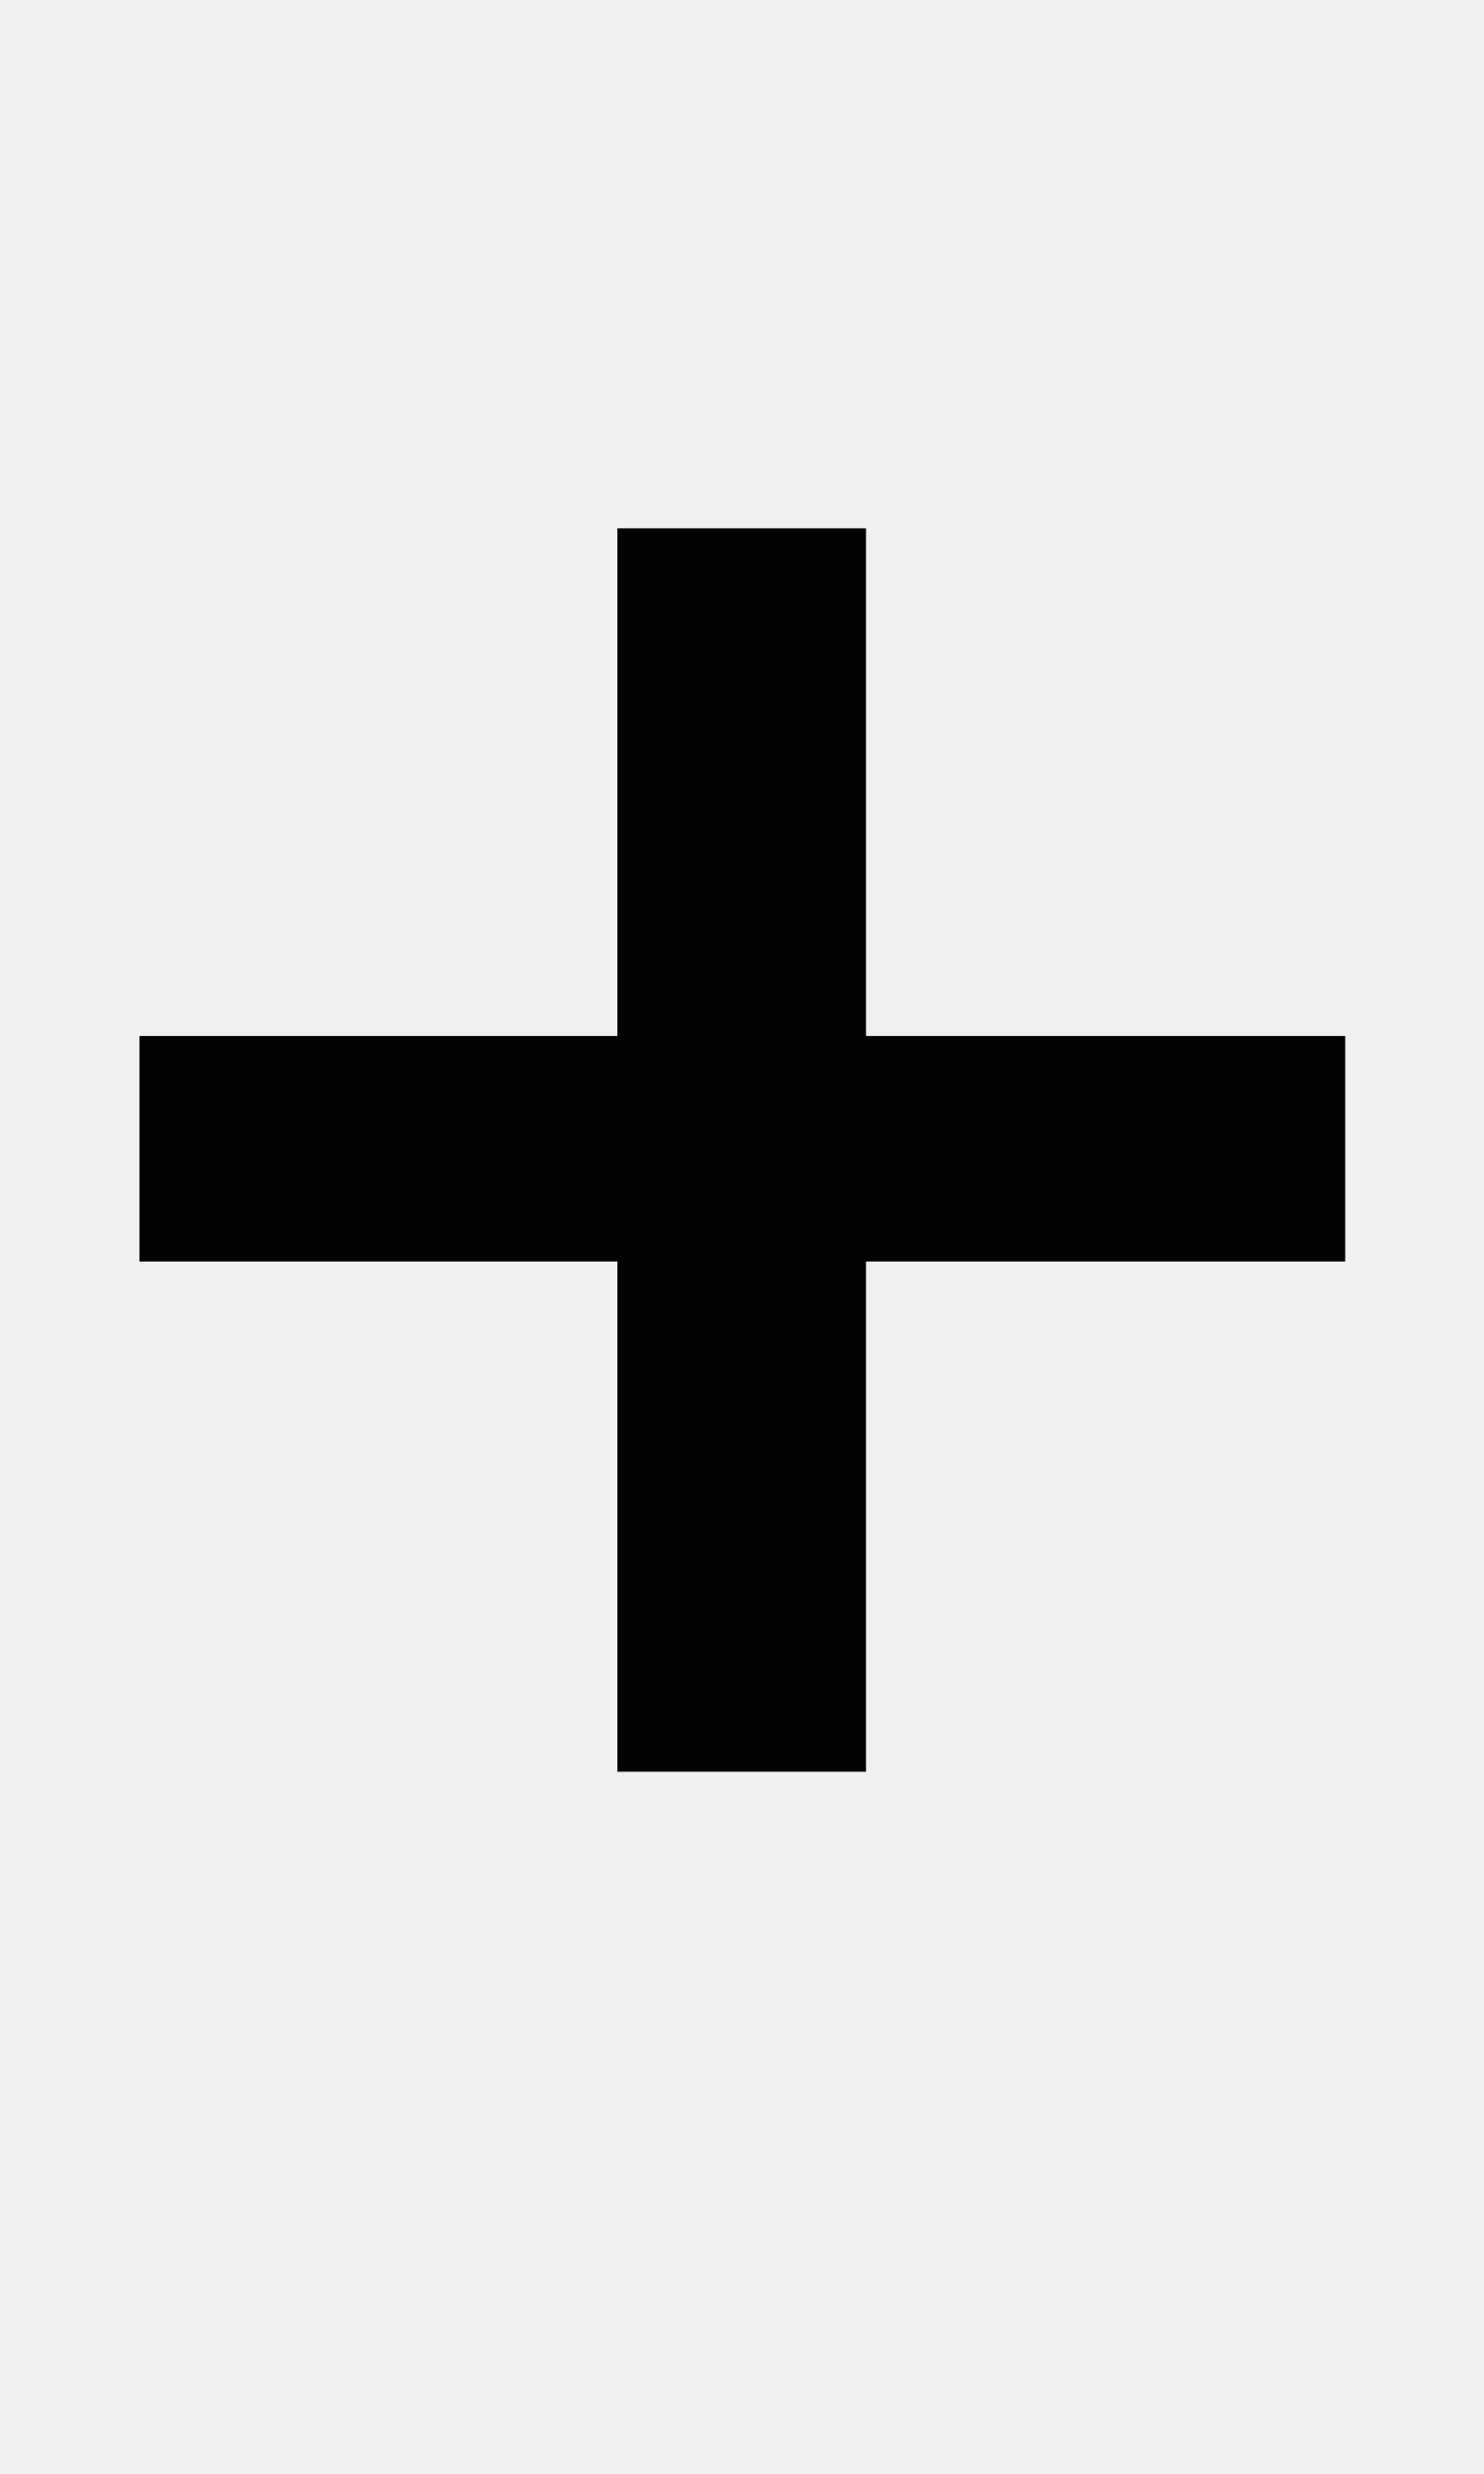
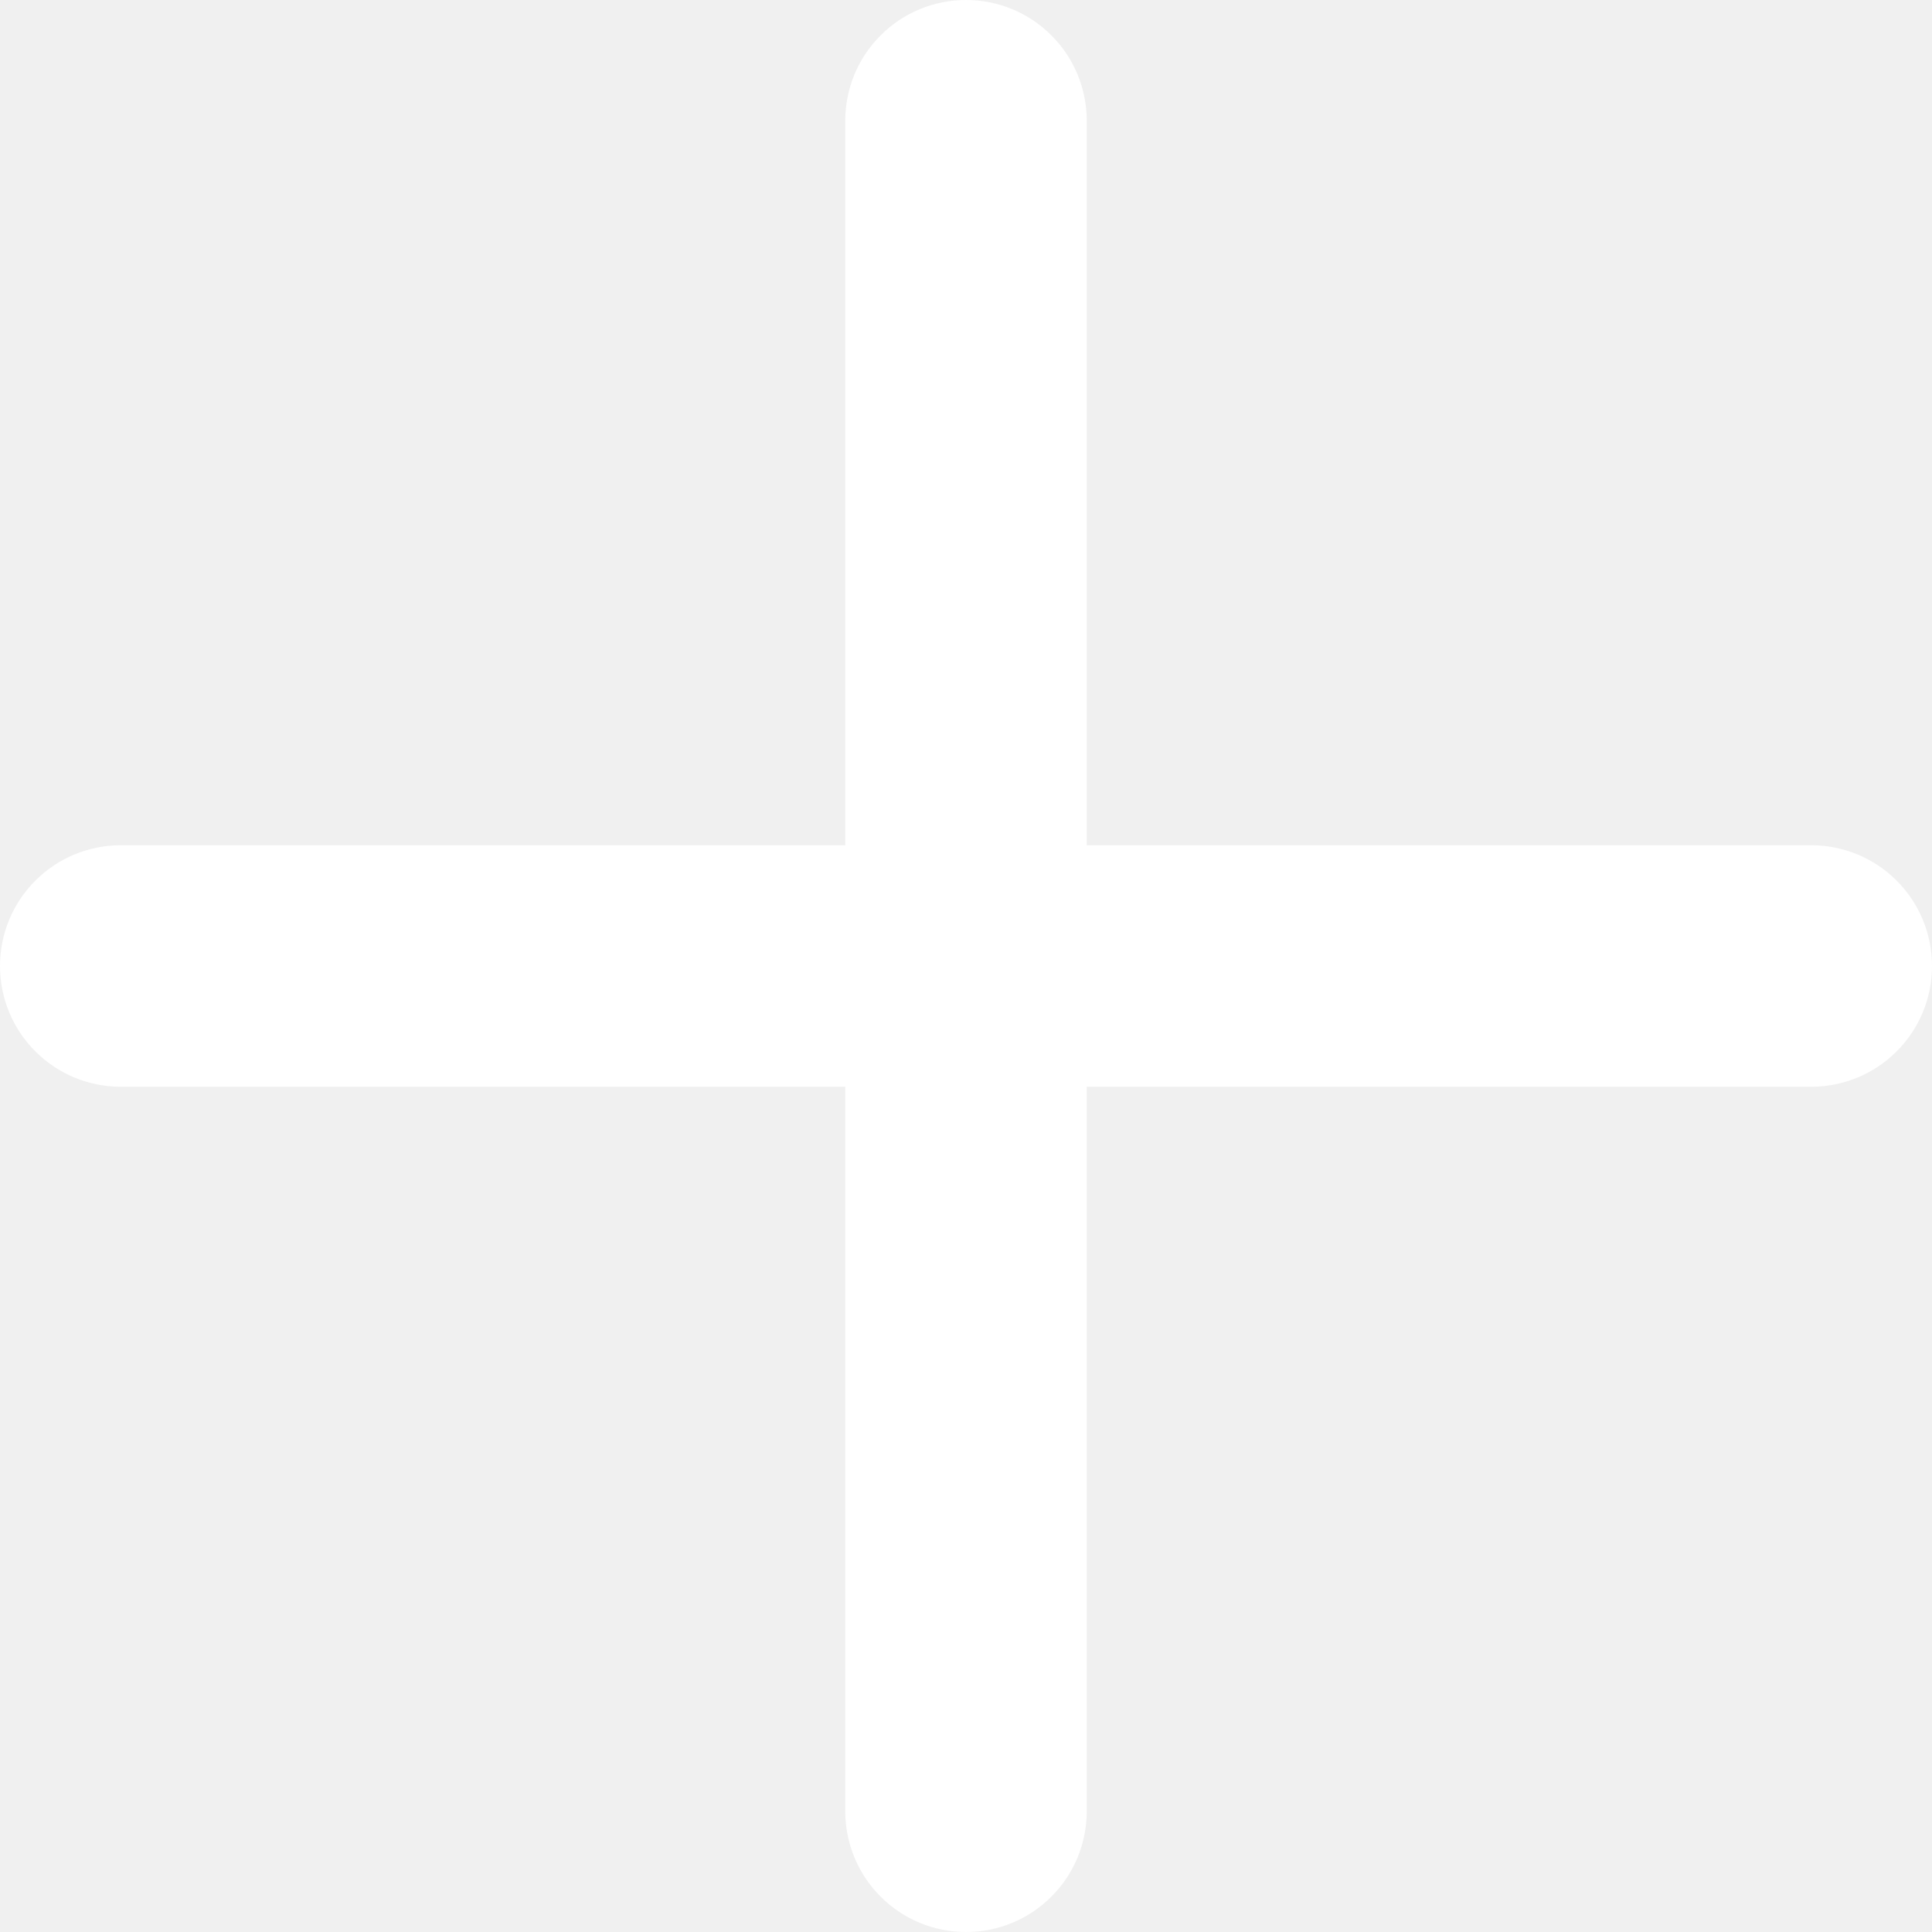
- <svg xmlns="http://www.w3.org/2000/svg" width="18" height="30" viewBox="0 0 18 30">
-   <text id="_" data-name="+" transform="translate(9 24)" fill="currentColor" font-size="30" font-family="Lato-Bold, Lato" font-weight="700">
-     <tspan x="-8.7" y="0">+</tspan>
-   </text>
+ <svg xmlns="http://www.w3.org/2000/svg" width="16" height="16" viewBox="0 0 16 16" fill="none">
+   <path d="M15 7H9V1C9 0.735 8.895 0.48 8.707 0.293C8.52 0.105 8.265 0 8 0C7.735 0 7.48 0.105 7.293 0.293C7.105 0.48 7 0.735 7 1V7H1C0.735 7 0.48 7.105 0.293 7.293C0.105 7.48 0 7.735 0 8C0 8.265 0.105 8.52 0.293 8.707C0.48 8.895 0.735 9 1 9H7V15C7 15.265 7.105 15.52 7.293 15.707C7.48 15.895 7.735 16 8 16C8.265 16 8.52 15.895 8.707 15.707C8.895 15.52 9 15.265 9 15V9H15C15.265 9 15.52 8.895 15.707 8.707C15.895 8.52 16 8.265 16 8C16 7.735 15.895 7.48 15.707 7.293C15.52 7.105 15.265 7 15 7Z" fill="white" />
</svg>
